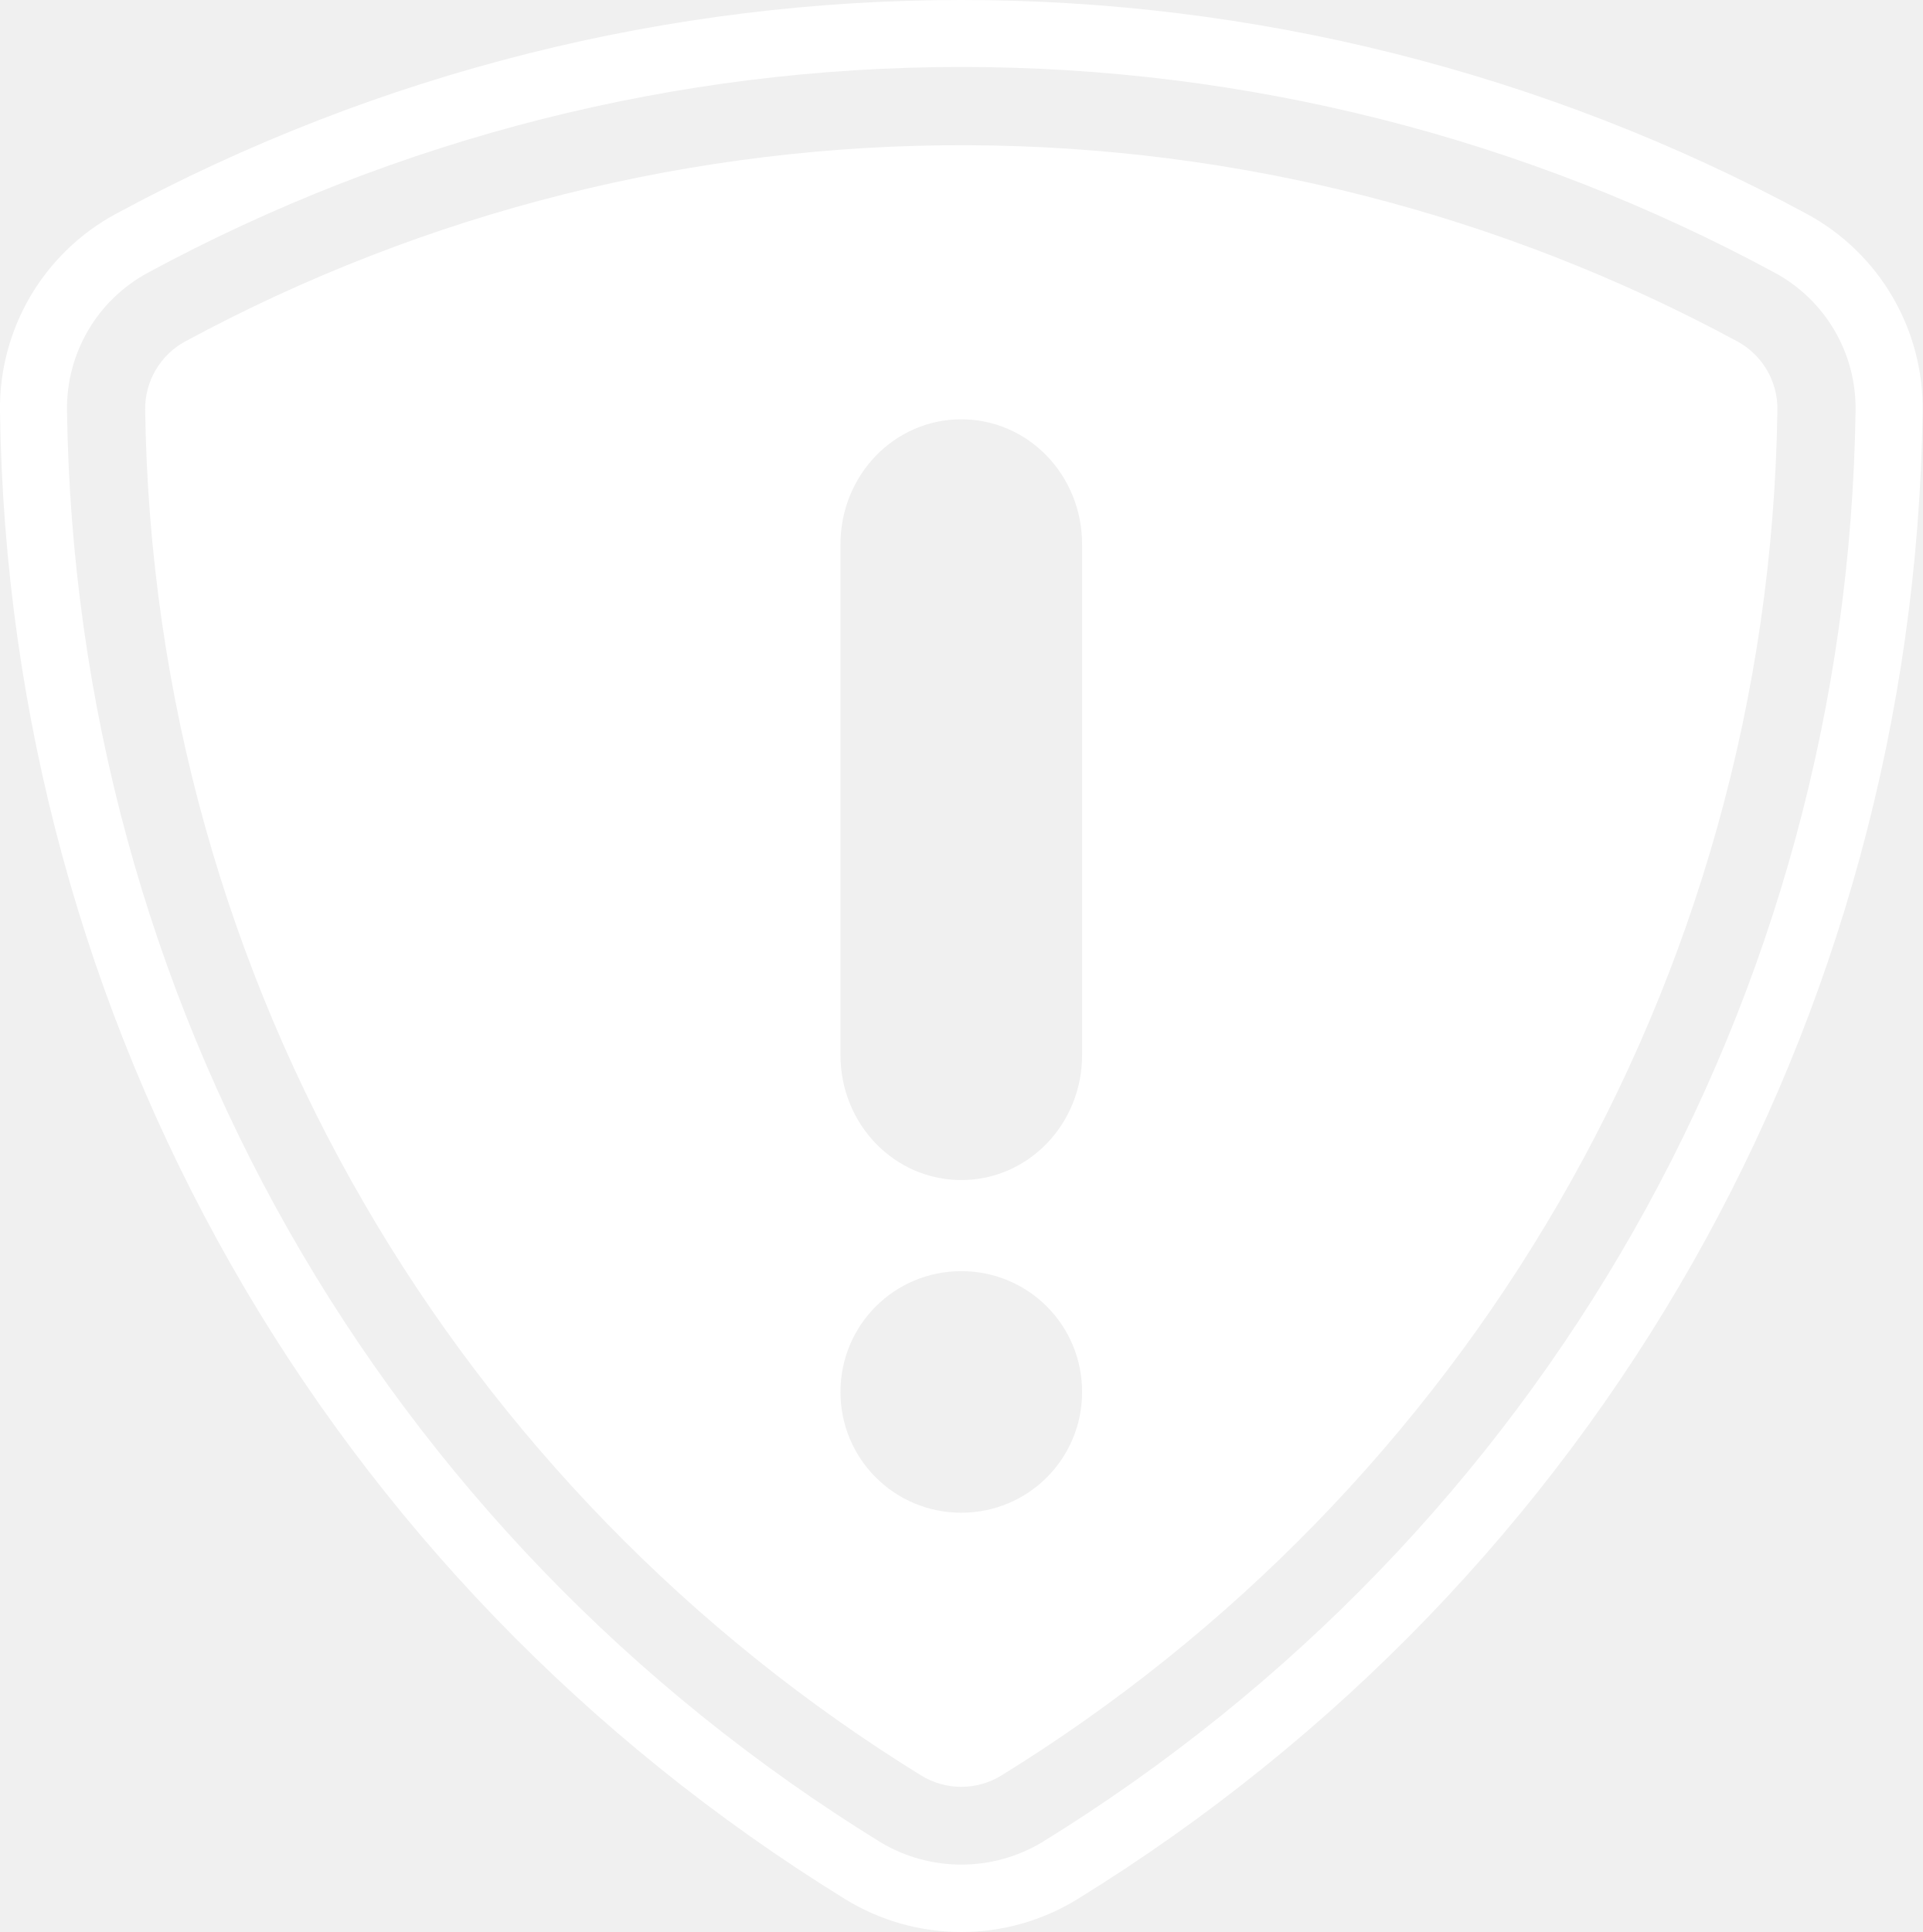
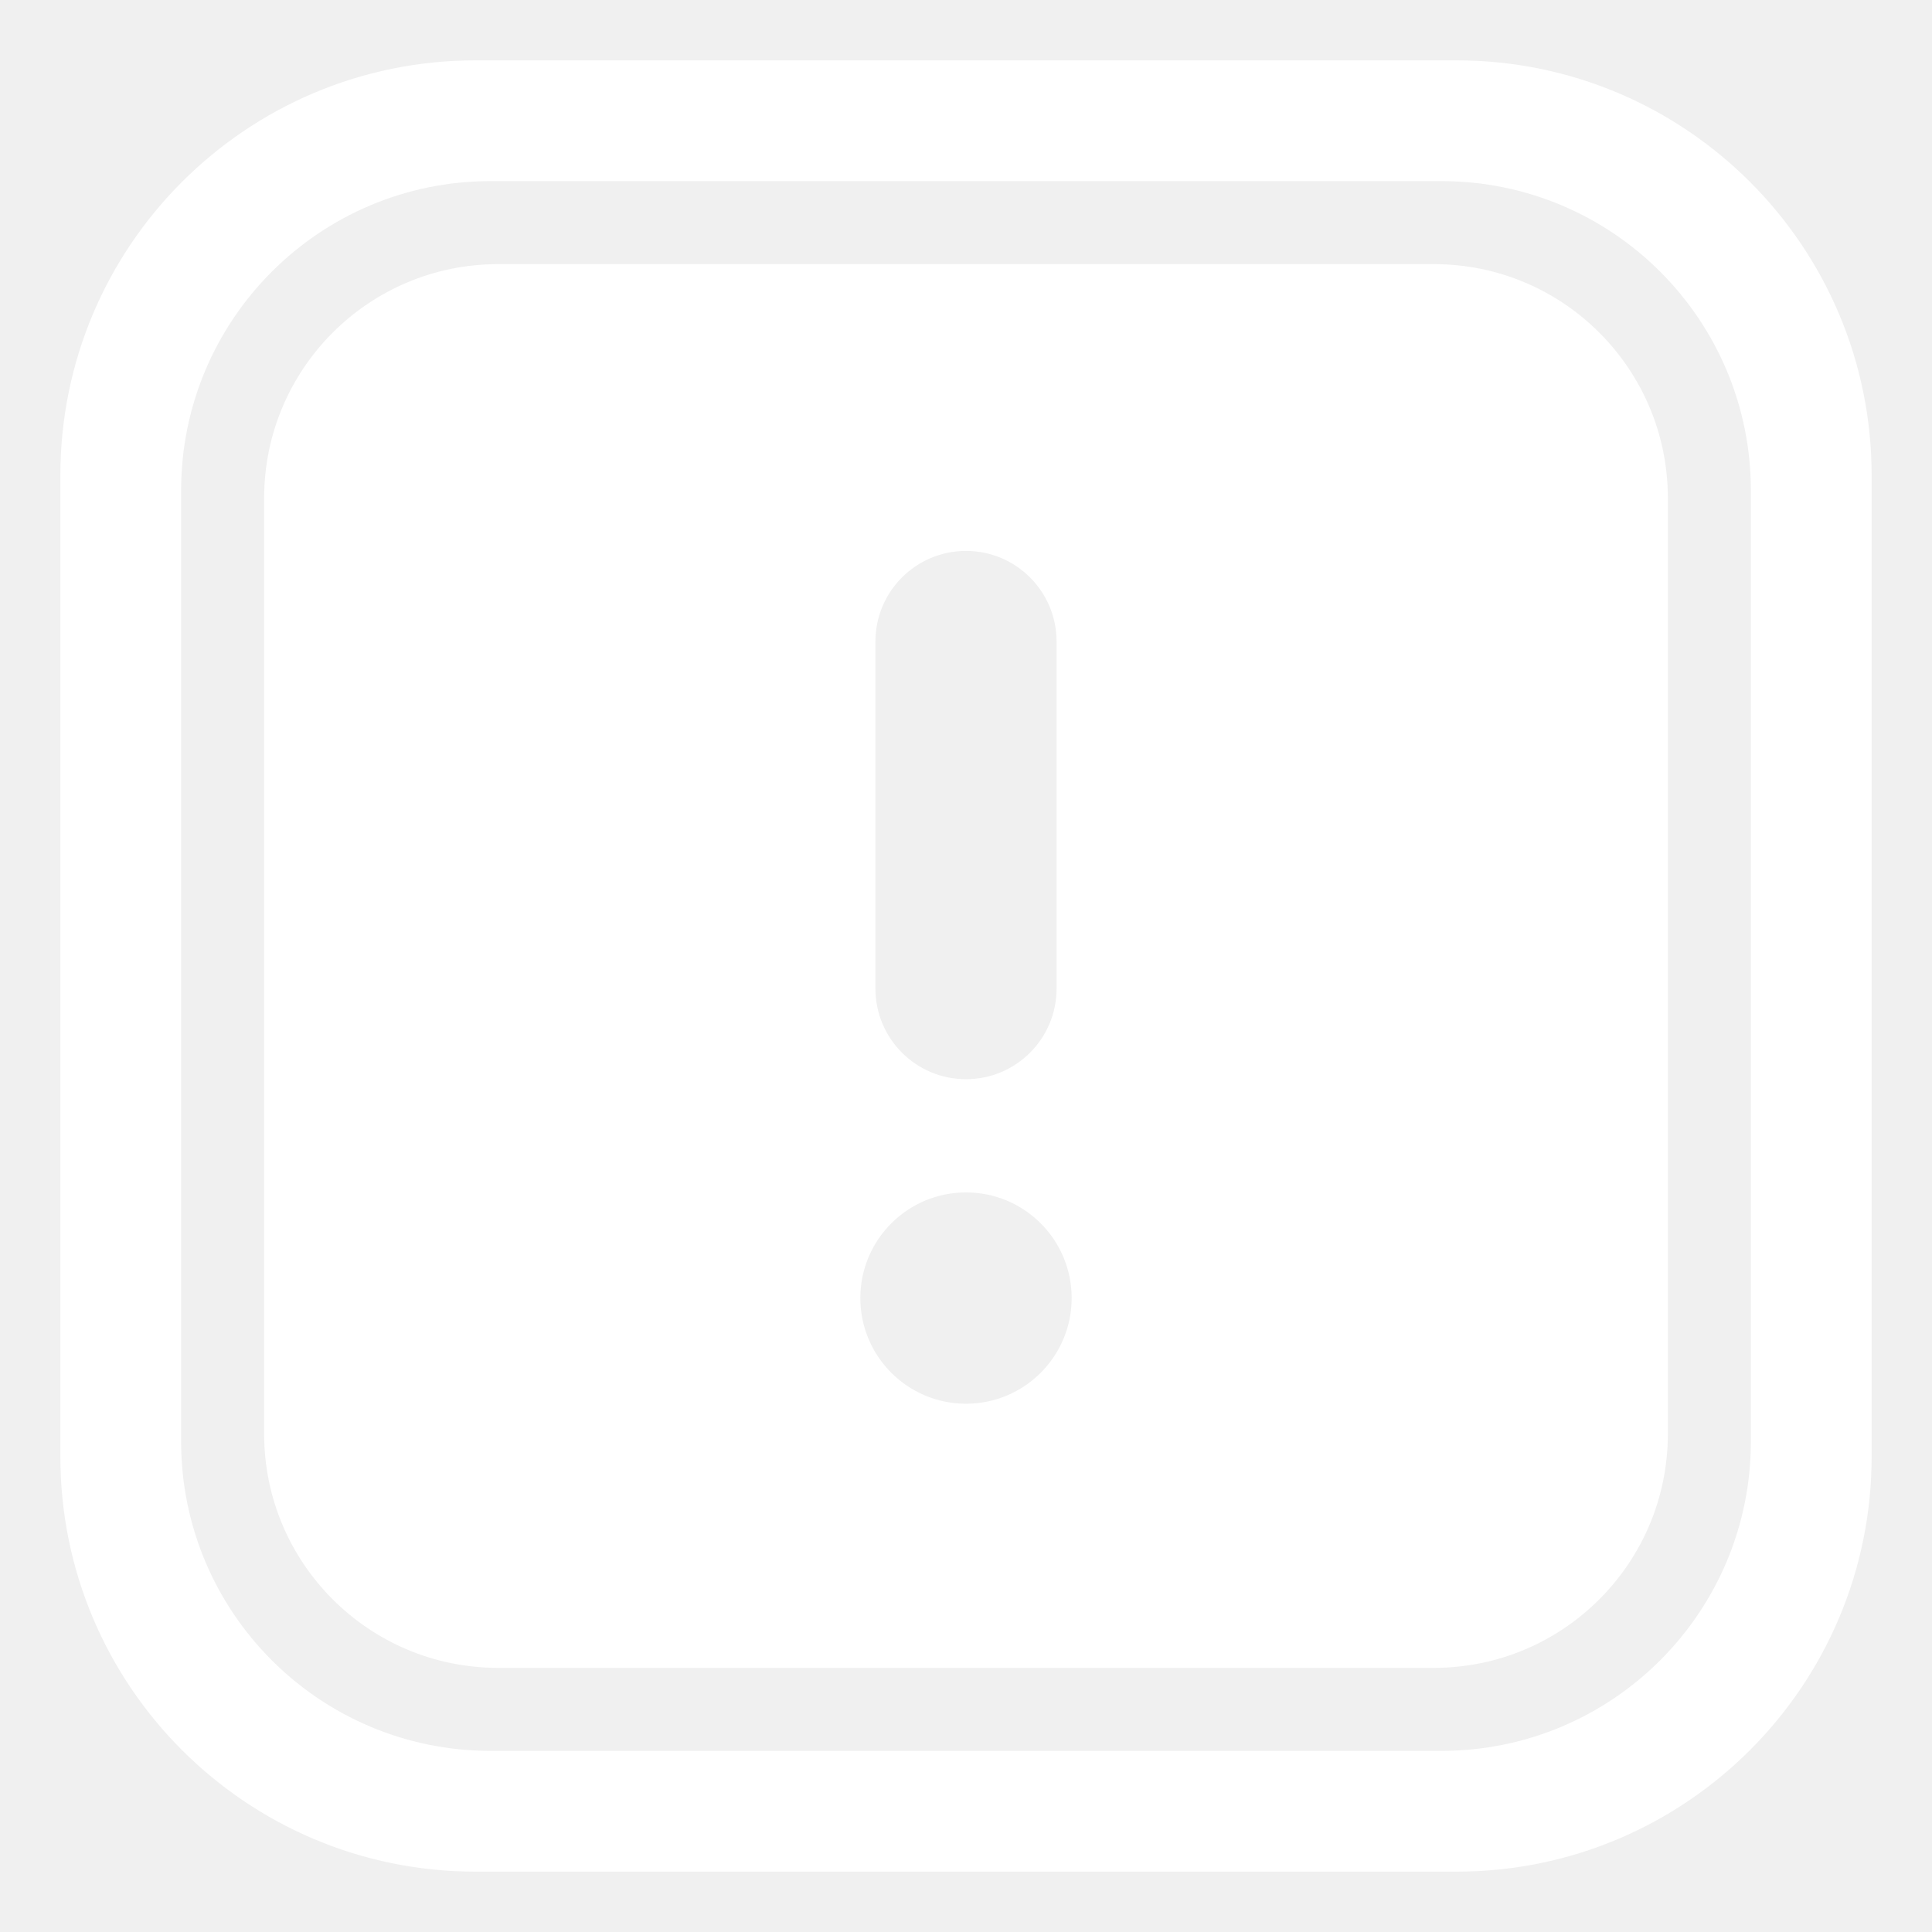
- <svg xmlns="http://www.w3.org/2000/svg" viewBox="0 0 565.15 568" version="1.1" id="svg16">
-   <defs id="defs4">
-     <style id="style2">.cls-1{fill:red;}.cls-2{fill:#fff;}</style>
+ <svg xmlns="http://www.w3.org/2000/svg" viewBox="0 0 512 512">
+   <defs>
+     <mask id="m" maskUnits="userSpaceOnUse" x="0" y="0" width="512" height="512">
+       <rect width="512" height="512" fill="#fff" />
+       <rect x="232" y="146" width="48" height="140" rx="24" fill="#000" />
+       <circle cx="256" cy="344" r="28" fill="#000" />
+     </mask>
  </defs>
-   <path class="cls-1" d="m 282.58,568 a 65,65 0 0 1 -34.14,-9.66 C 95.41,463.94 2.54,300.46 0,121 a 64.91,64.91 0 0 1 34,-58.09 522.56,522.56 0 0 1 497.16,0 64.91,64.91 0 0 1 34,58.12 c -2.53,179.43 -95.4,342.91 -248.42,437.3 A 65,65 0 0 1 282.58,568 Z m 0,-548.31 A 502.24,502.24 0 0 0 43.4,80.22 45.27,45.27 0 0 0 19.7,120.75 c 2.44,172.67 91.81,330 239.07,420.83 a 46.19,46.19 0 0 0 47.61,0 C 453.64,450.73 543,293.42 545.45,120.75 A 45.26,45.26 0 0 0 521.75,80.21 502.26,502.26 0 0 0 282.58,19.69 Z" id="path8" style="fill:#ffffff" />
-   <path style="fill:#ffffff" d="M 284.705 42.693 A 479.9 479.9 0 0 0 54.369 100.42 A 22.53 22.53 0 0 0 42.67 120.42 C 45.07 290.26 135.67 438.64 270.83 522.01 A 22.48 22.48 0 0 0 294.32 522.01 C 429.48 438.64 520.08 290.26 522.48 120.42 A 22.53 22.53 0 0 0 510.779 100.42 A 479.9 479.9 0 0 0 284.705 42.693 z M 282.574 123.273 C 302.249 123.273 318.088 139.671 318.088 160.039 L 318.088 310.162 C 318.088 330.53 302.249 346.928 282.574 346.928 C 262.9 346.928 247.062 330.53 247.062 310.162 L 247.062 160.039 C 247.062 139.671 262.9 123.273 282.574 123.273 z M 282.574 373.711 C 302.249 373.711 318.088 389.55 318.088 409.225 C 318.088 428.899 302.249 444.736 282.574 444.736 C 262.9 444.736 247.061 428.899 247.061 409.225 C 247.061 389.55 262.9 373.711 282.574 373.711 z " id="path10" />
-   <g id="g821" transform="translate(0,32.49143)" style="fill:#ffffff" />
+   <path fill="#fff" fill-rule="evenodd" d="M126,16 H386 A110,110 0 0 1 496,126 V386 A110,110 0 0 1 386,496 H126 A110,110 0 0 1 16,386 V126 A110,110 0 0 1 126,16 Z M130,48 H382 A82,82 0 0 1 464,130 V382 A82,82 0 0 1 382,464 H130 A82,82 0 0 1 48,382 V130 A82,82 0 0 1 130,48 Z" />
+   <rect x="70" y="70" width="372" height="372" rx="62" fill="#fff" mask="url(#m)" />
</svg>
